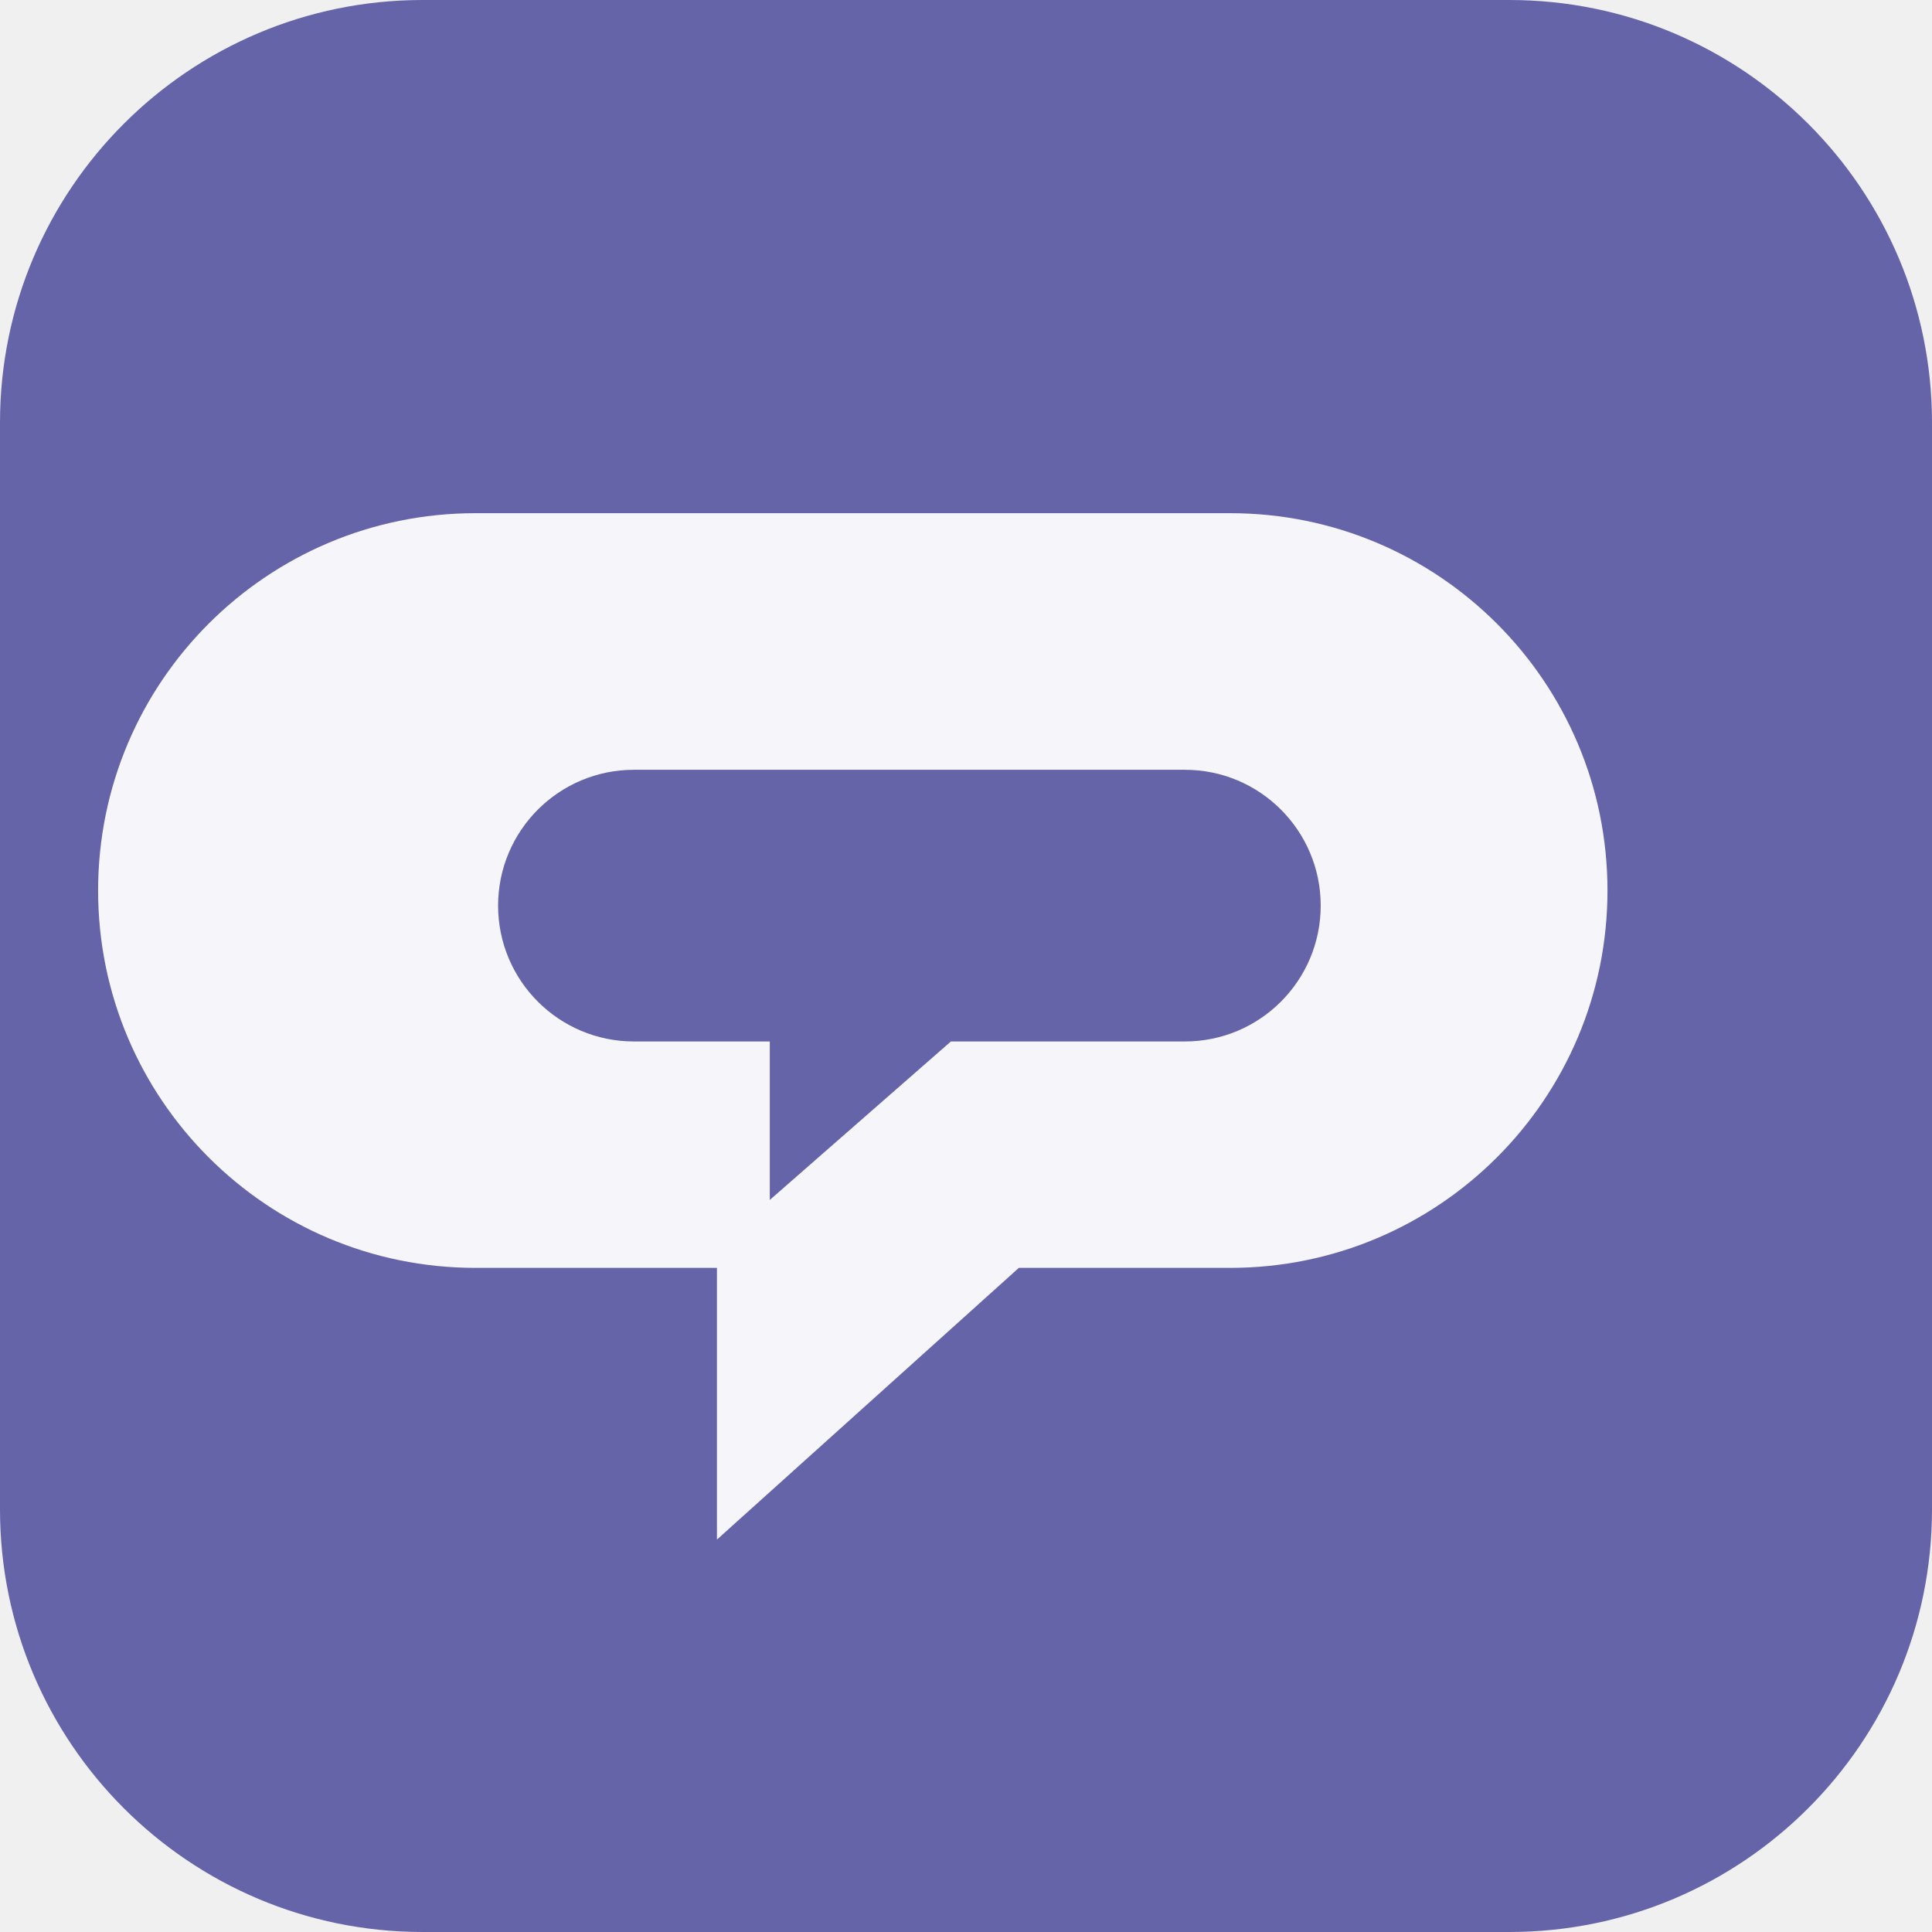
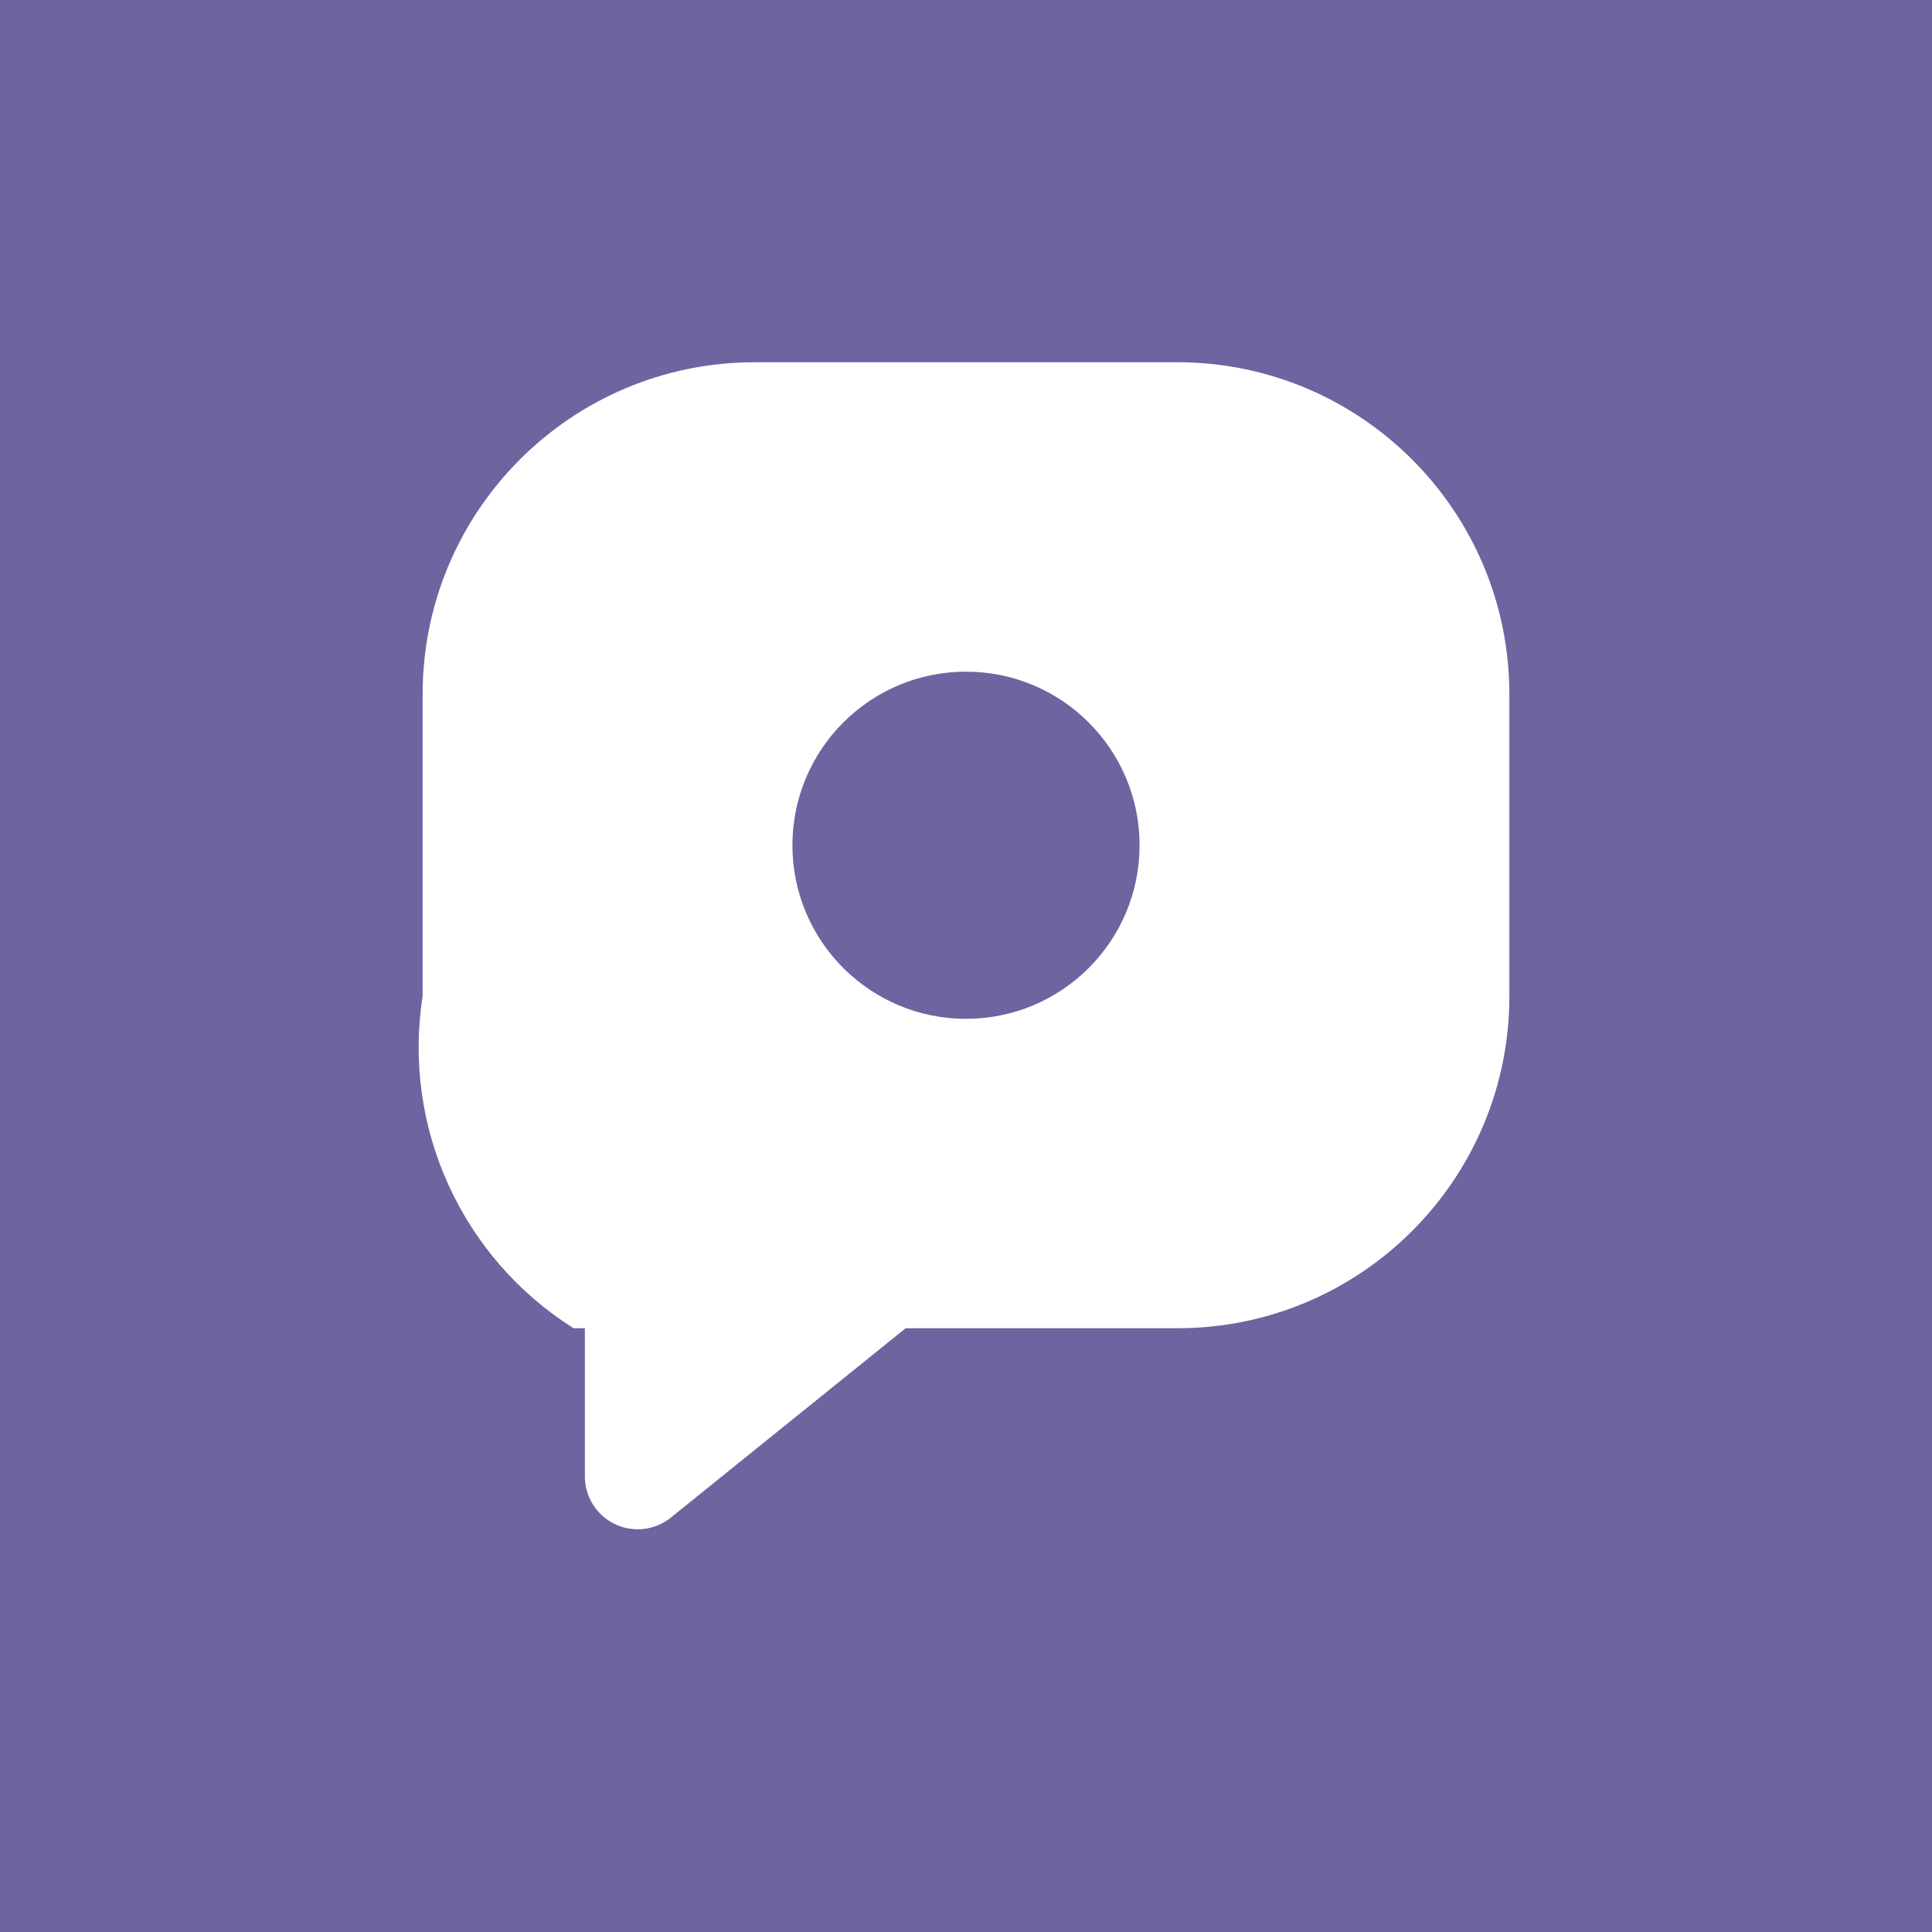
- <svg xmlns="http://www.w3.org/2000/svg" width="512" height="512" viewBox="0 0 512 512" fill="none">
-   <rect width="512" height="512" rx="112" fill="#6664A8" />
-   <path d="M126 136H326C381.228 136 426 180.772 426 236C426 291.228 381.228 336 326 336H270L190 408V336H126C70.772 336 26 291.228 26 236C26 180.772 70.772 136 126 136Z" fill="#F6F6FA" />
-   <path d="M168 204H314C333.882 204 350 220.118 350 240C350 259.882 333.882 276 314 276H252L204 318V276H168C148.118 276 132 259.882 132 240C132 220.118 148.118 204 168 204Z" fill="#6664A8" />
+ <svg xmlns="http://www.w3.org/2000/svg" width="512" height="512" viewBox="0 0 512 512">
+   <rect width="512" height="512" fill="#6f63a0" />
+   <path d="M112 184A88 88 0 0 1 200 96h112a88 88 0 0 1 88 88v80a88 88 0 0 1-88 88h-72l-62 50a14 14 0 0 1-23-11v-39h-3a88 88 0 0 1-40-88Z" fill="#ffffff" />
+   <circle cx="256" cy="224" r="46" fill="#6f63a0" />
</svg>
